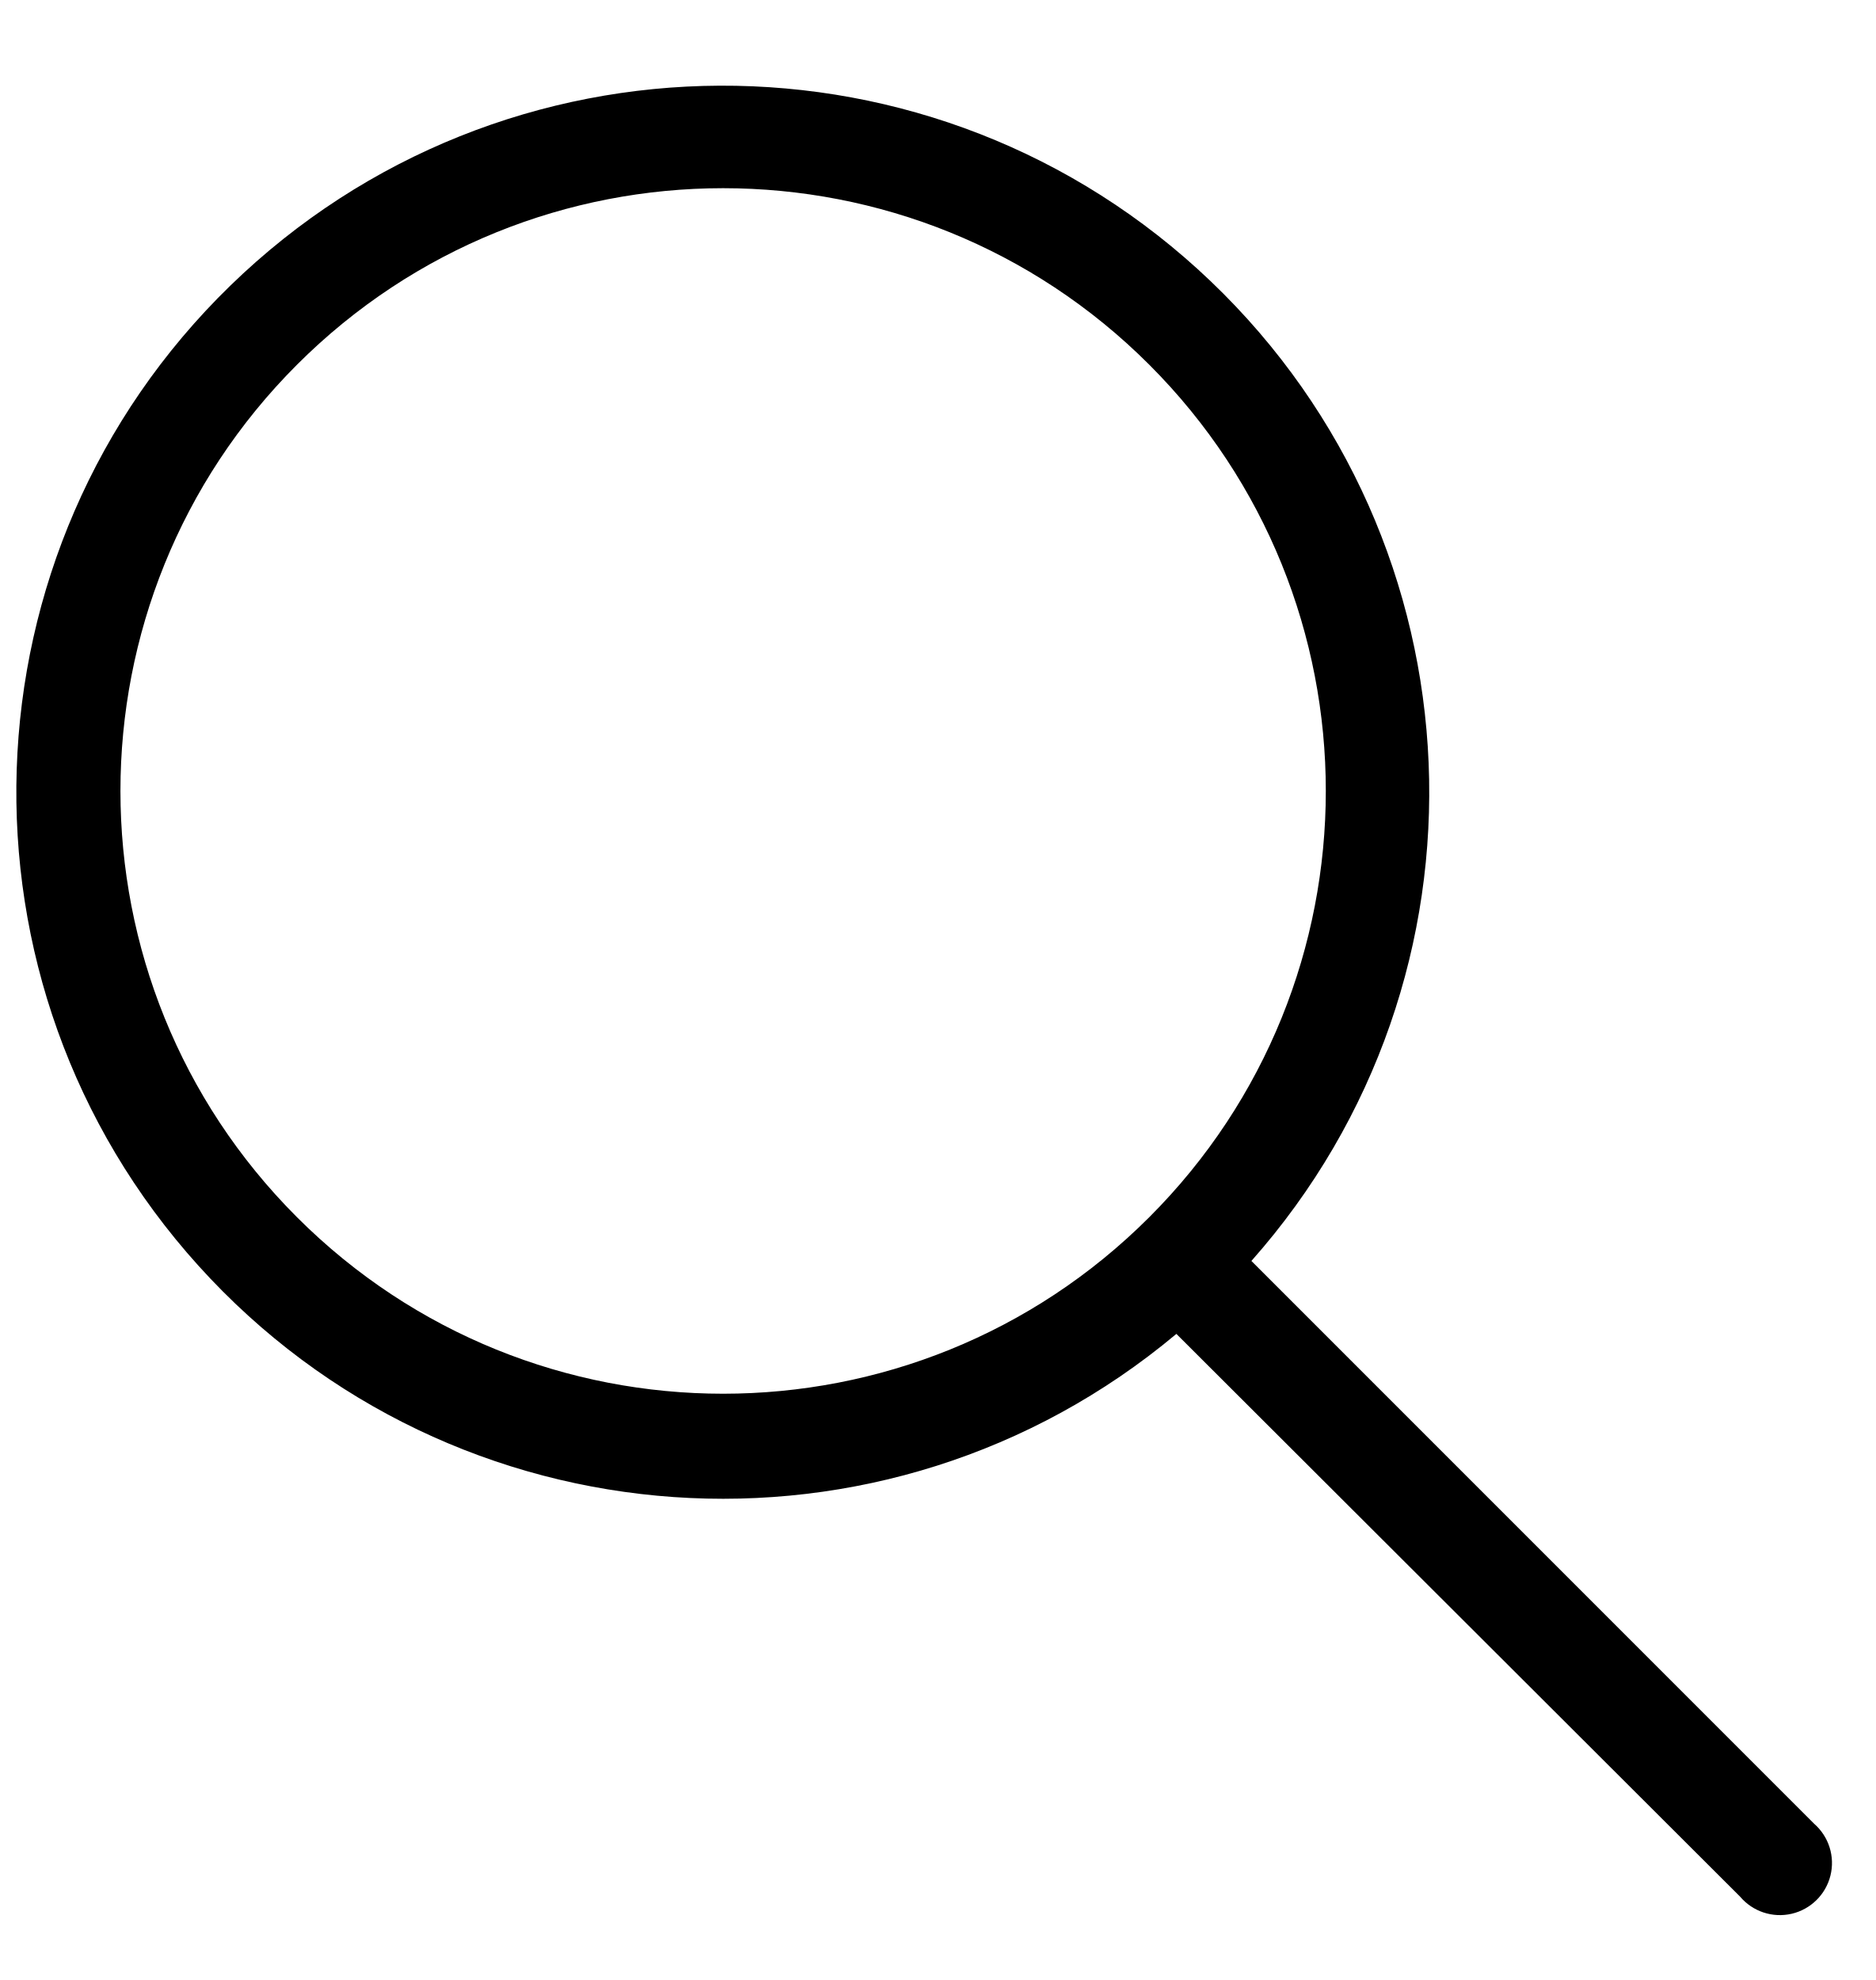
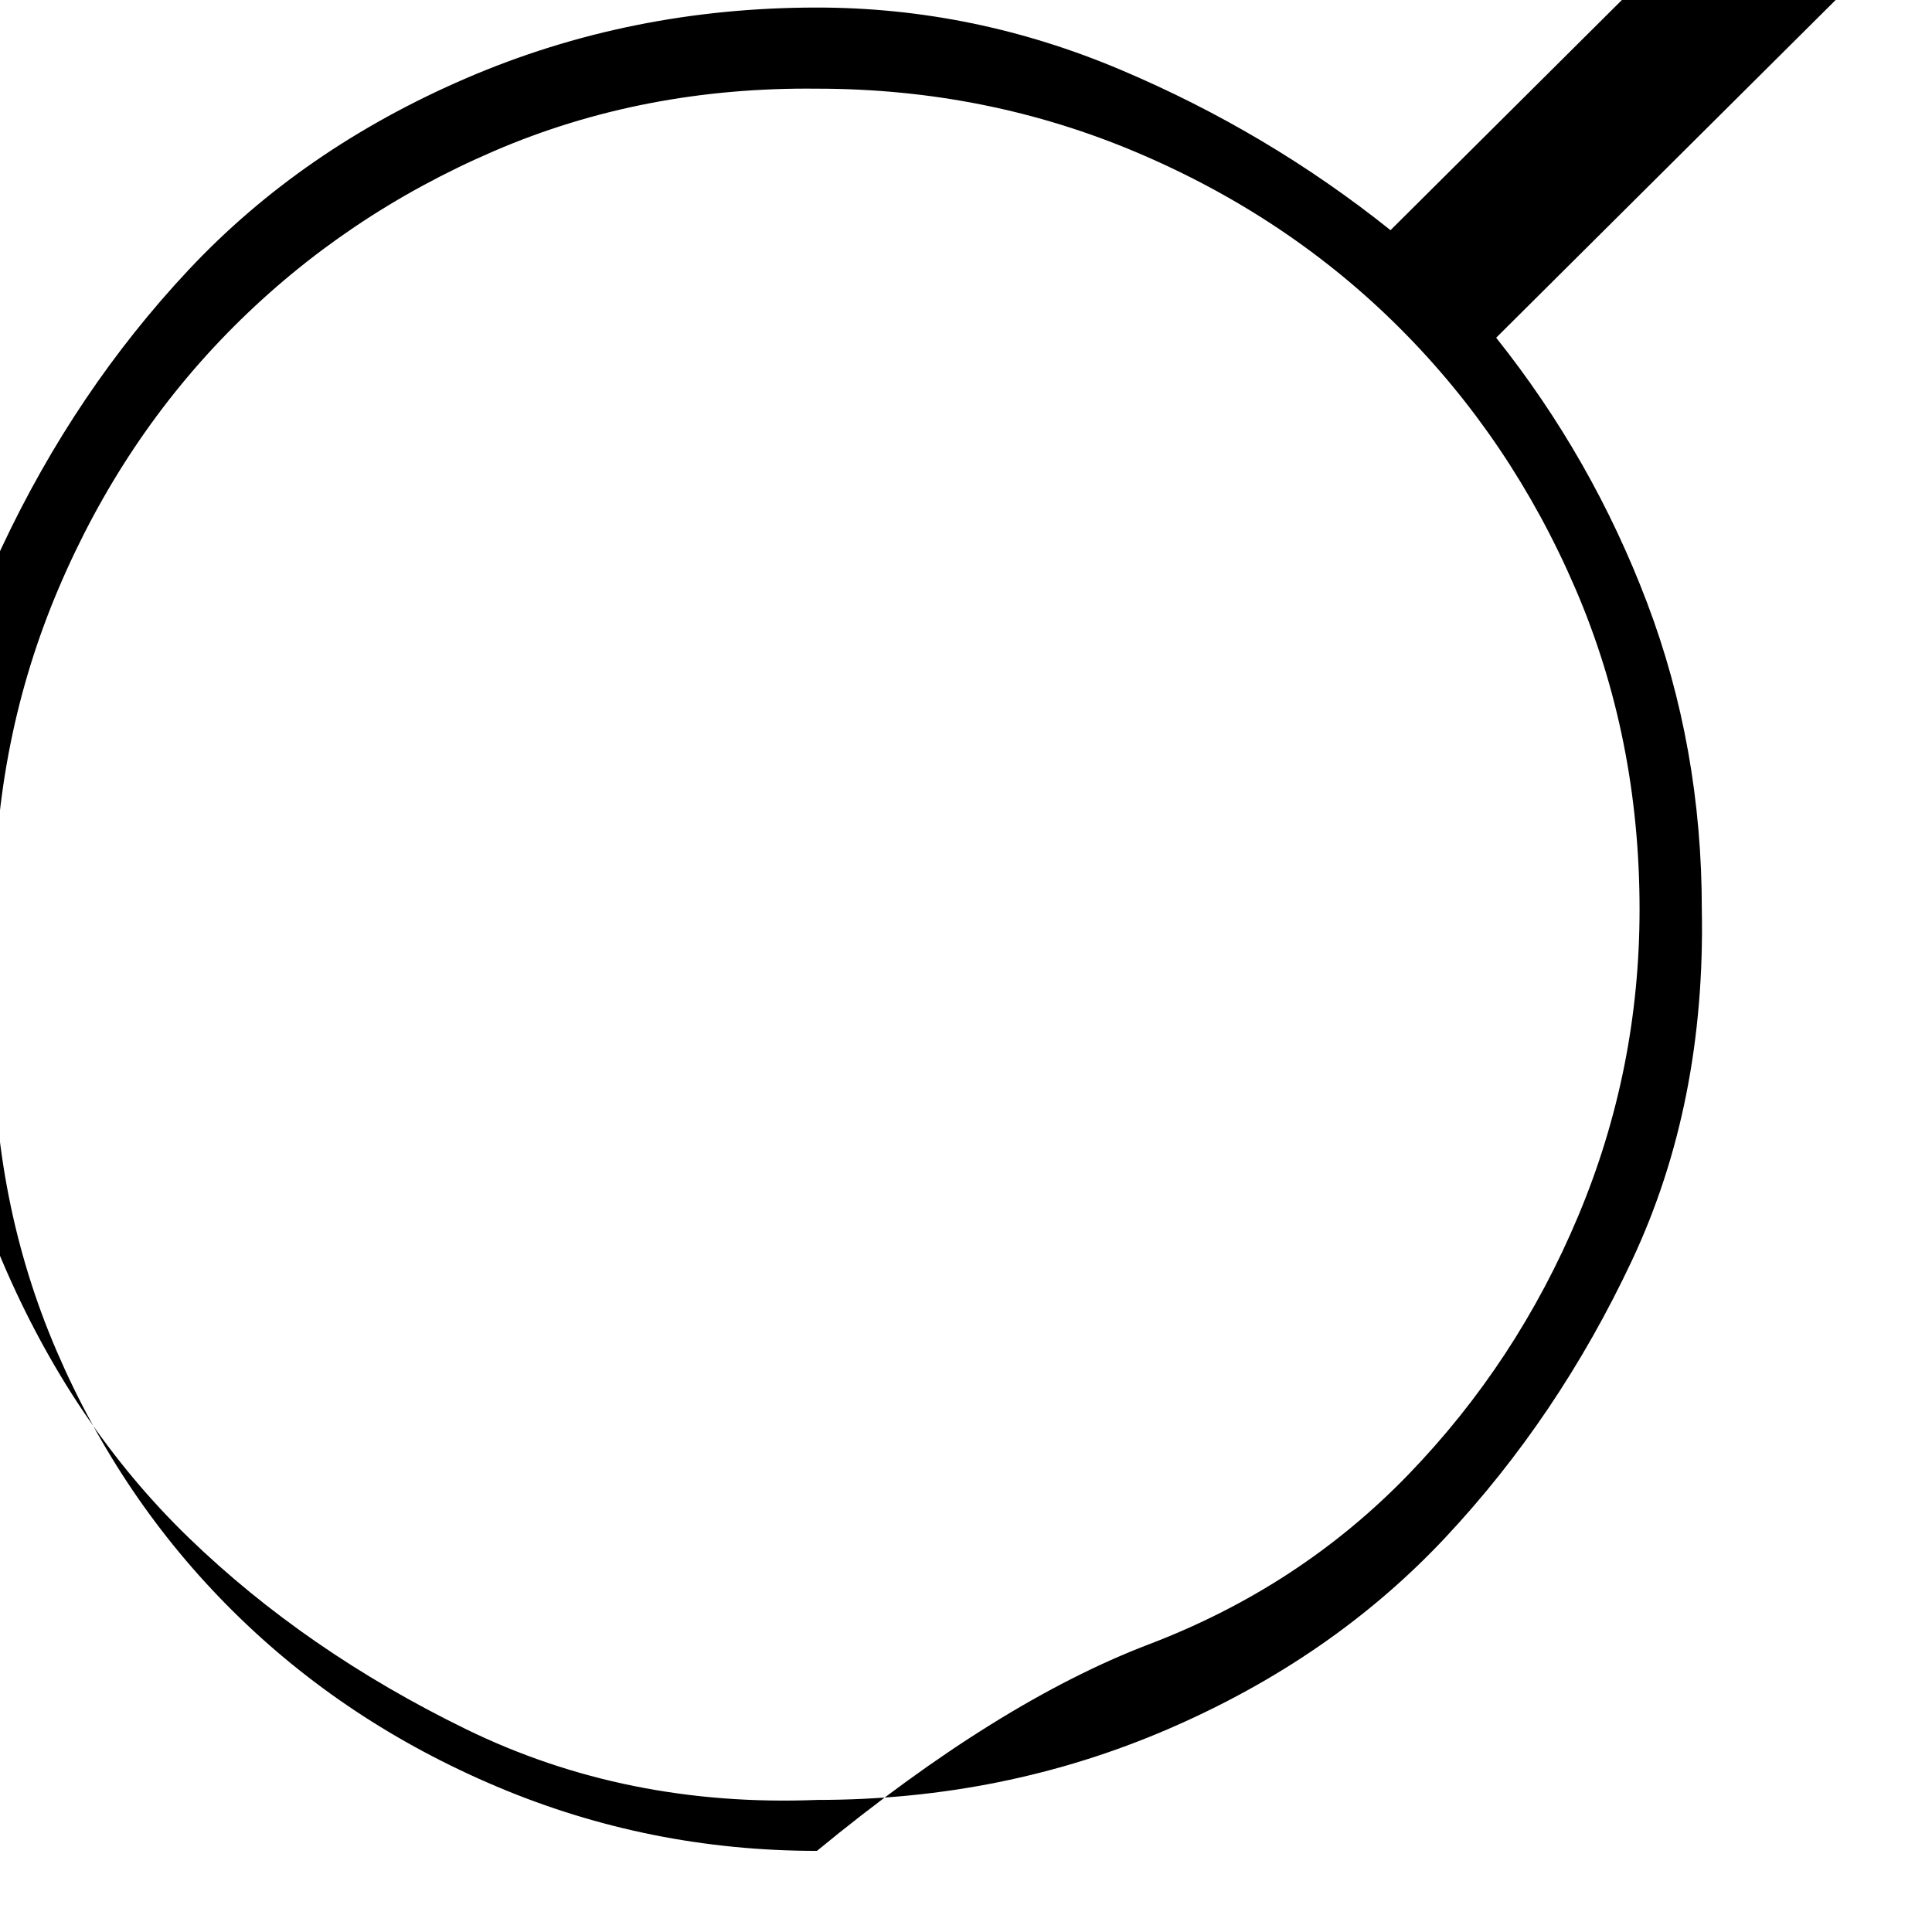
- <svg fill="none" class="icon icon-search" viewBox="0 0 18 19">
-   <path fill="currentColor" fill-rule="evenodd" d="M11.03 11.68A5.784 5.784 0 1 1 2.85 3.5a5.784 5.784 0 0 1 8.18 8.18m.26 1.12a6.78 6.78 0 1 1 .72-.7l5.4 5.4a.5.5 0 1 1-.71.7z" clip-rule="evenodd" />
+ <svg xmlns="http://www.w3.org/2000/svg" class="icon icon-search prada-icon" viewBox="0 0 1024 1024">
+   <path transform="matrix(1 0 0 -1 0 960)" d="M433 913q90 0 170-34t139-93 93-138 34-170q0-85-32.5-162.5t-90-137-137.5-90T433-21q-89 0-169.5 34t-140 93-93.5 138T-3.5 414l.5 64q0 90 34 170t93 139 138 93 171 33zm0 43q-99 0-186-37.5T100 817 1 670t-37-192q0-99 37-186T100 145 247 43.5 433 6q99 0 186 37.5T766 145t99 147 37 186q0 86-29 162.5T793 781l193 192q12 12 12 29 0 16-12 28-11 11-28 11t-28-11L737 838q-65 52-143 85t-161 33z" fill="currentColor" />
</svg>
